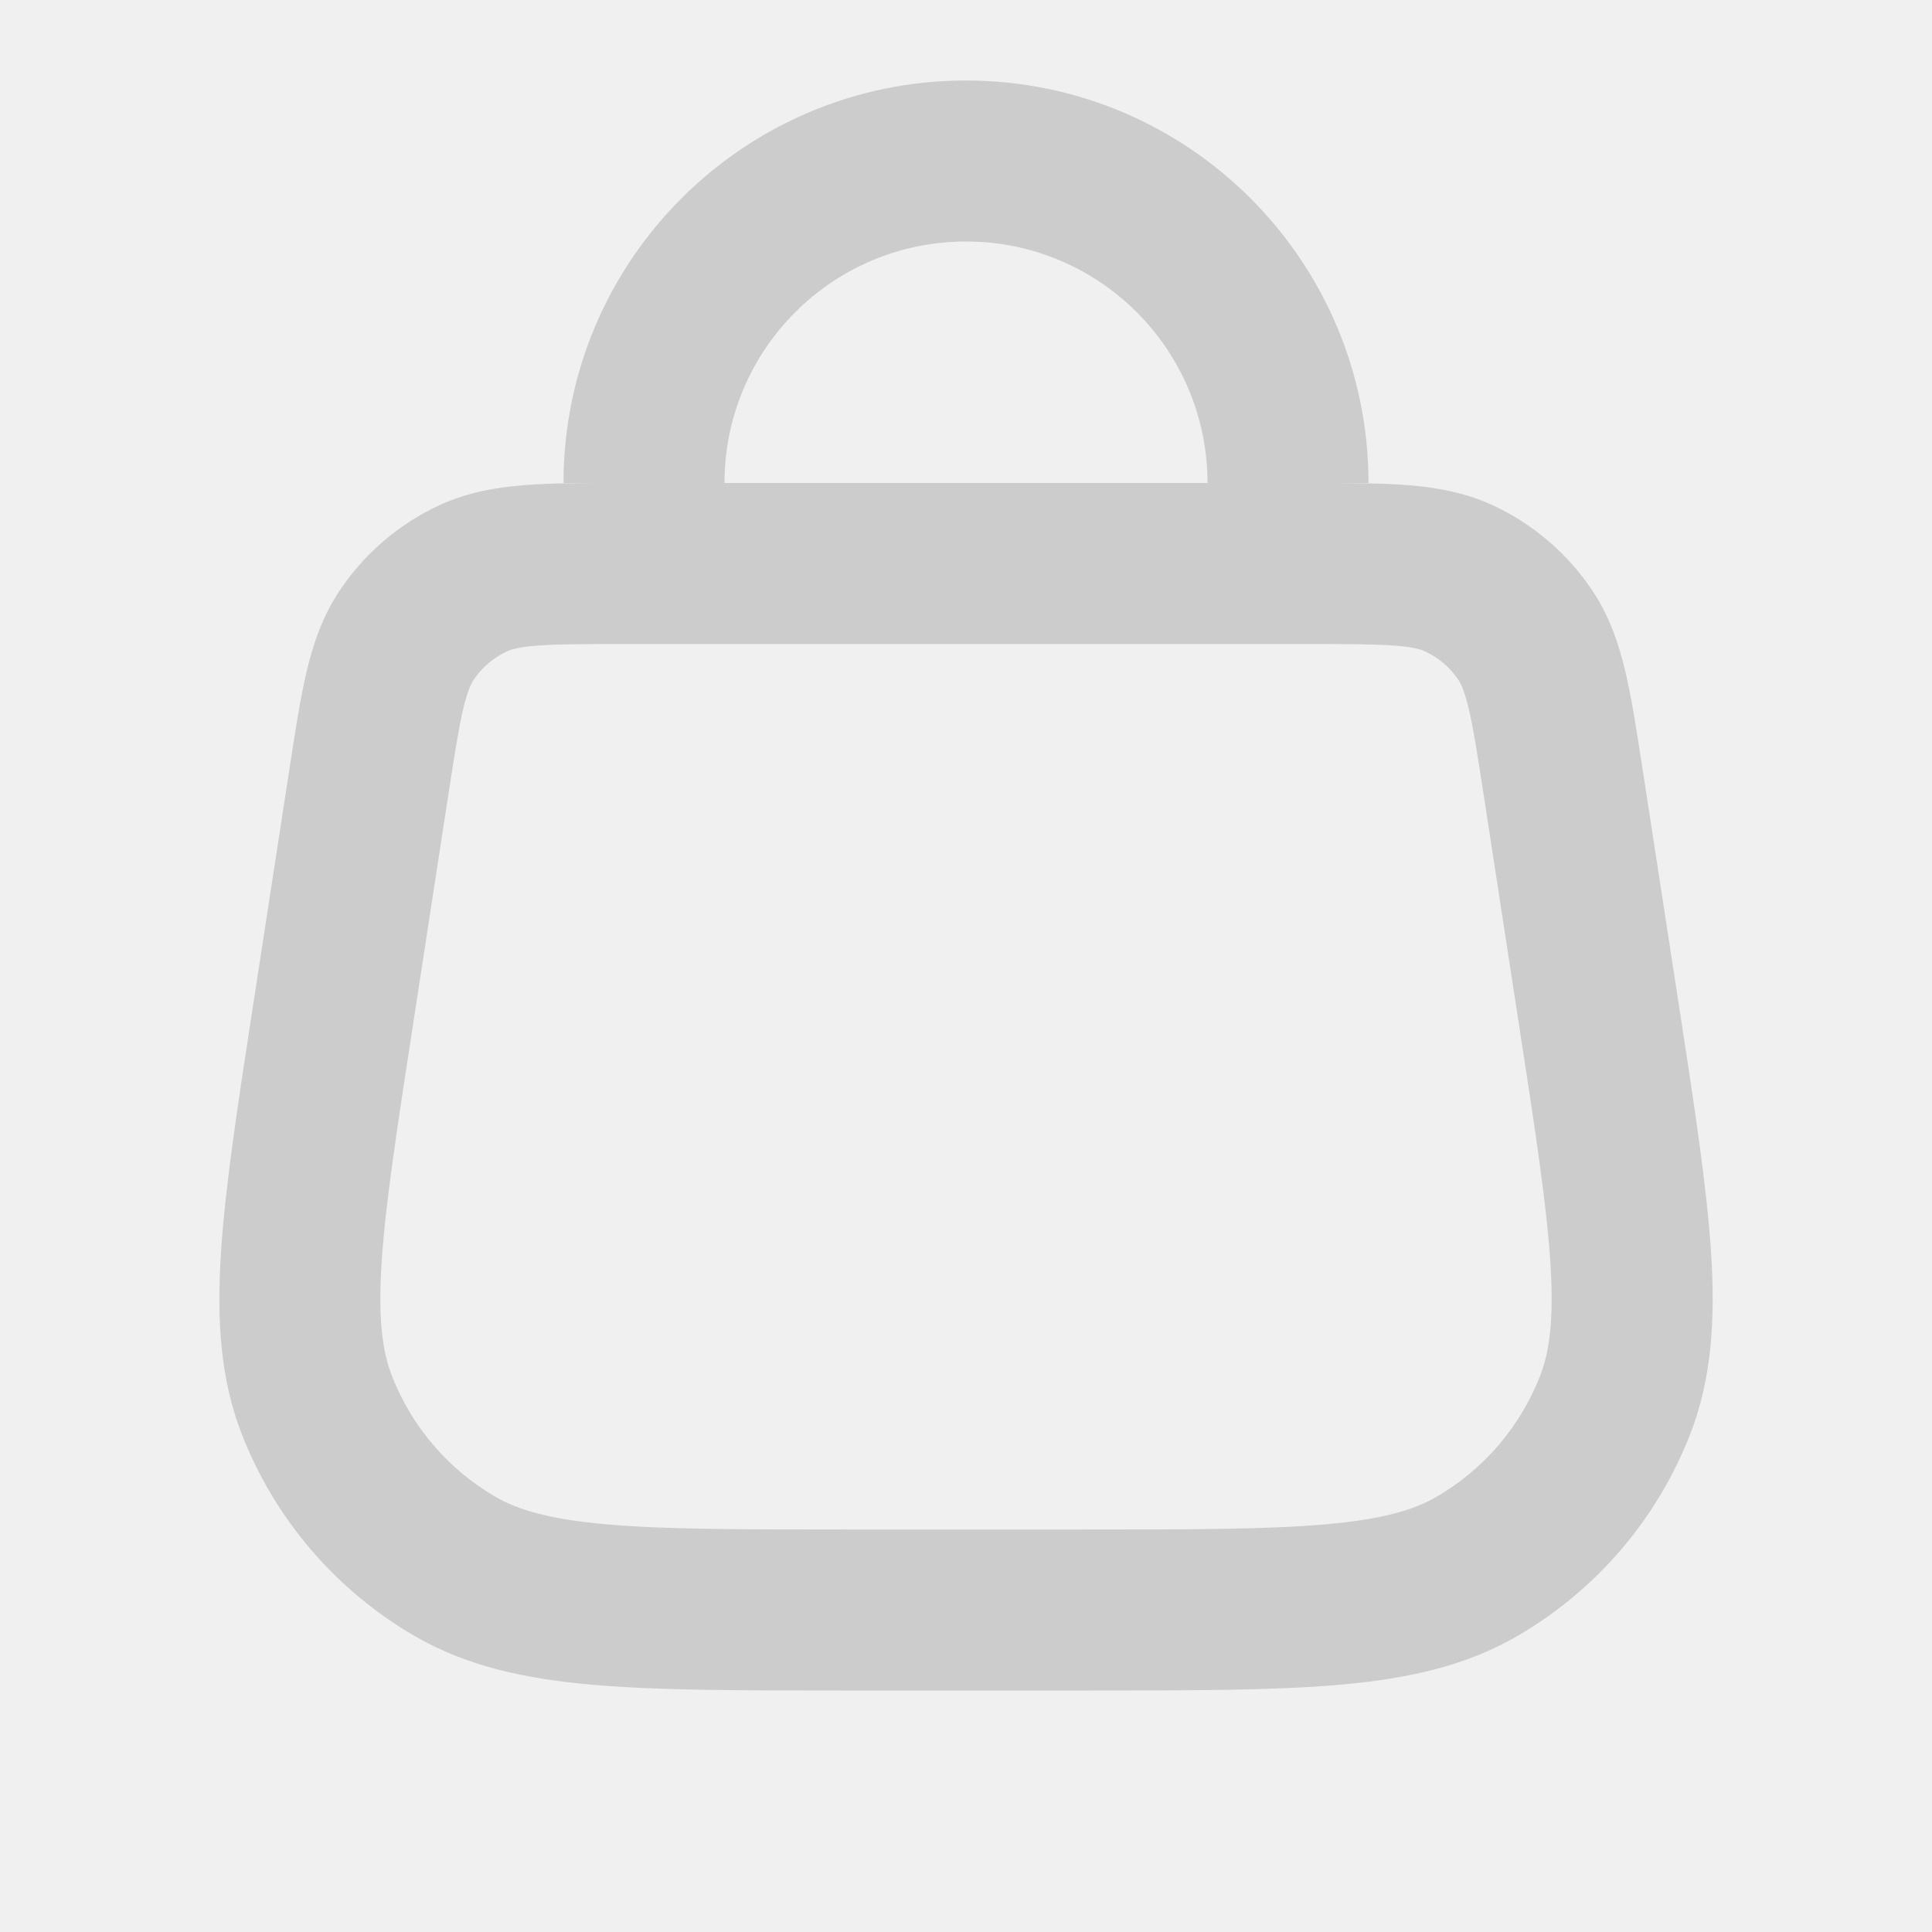
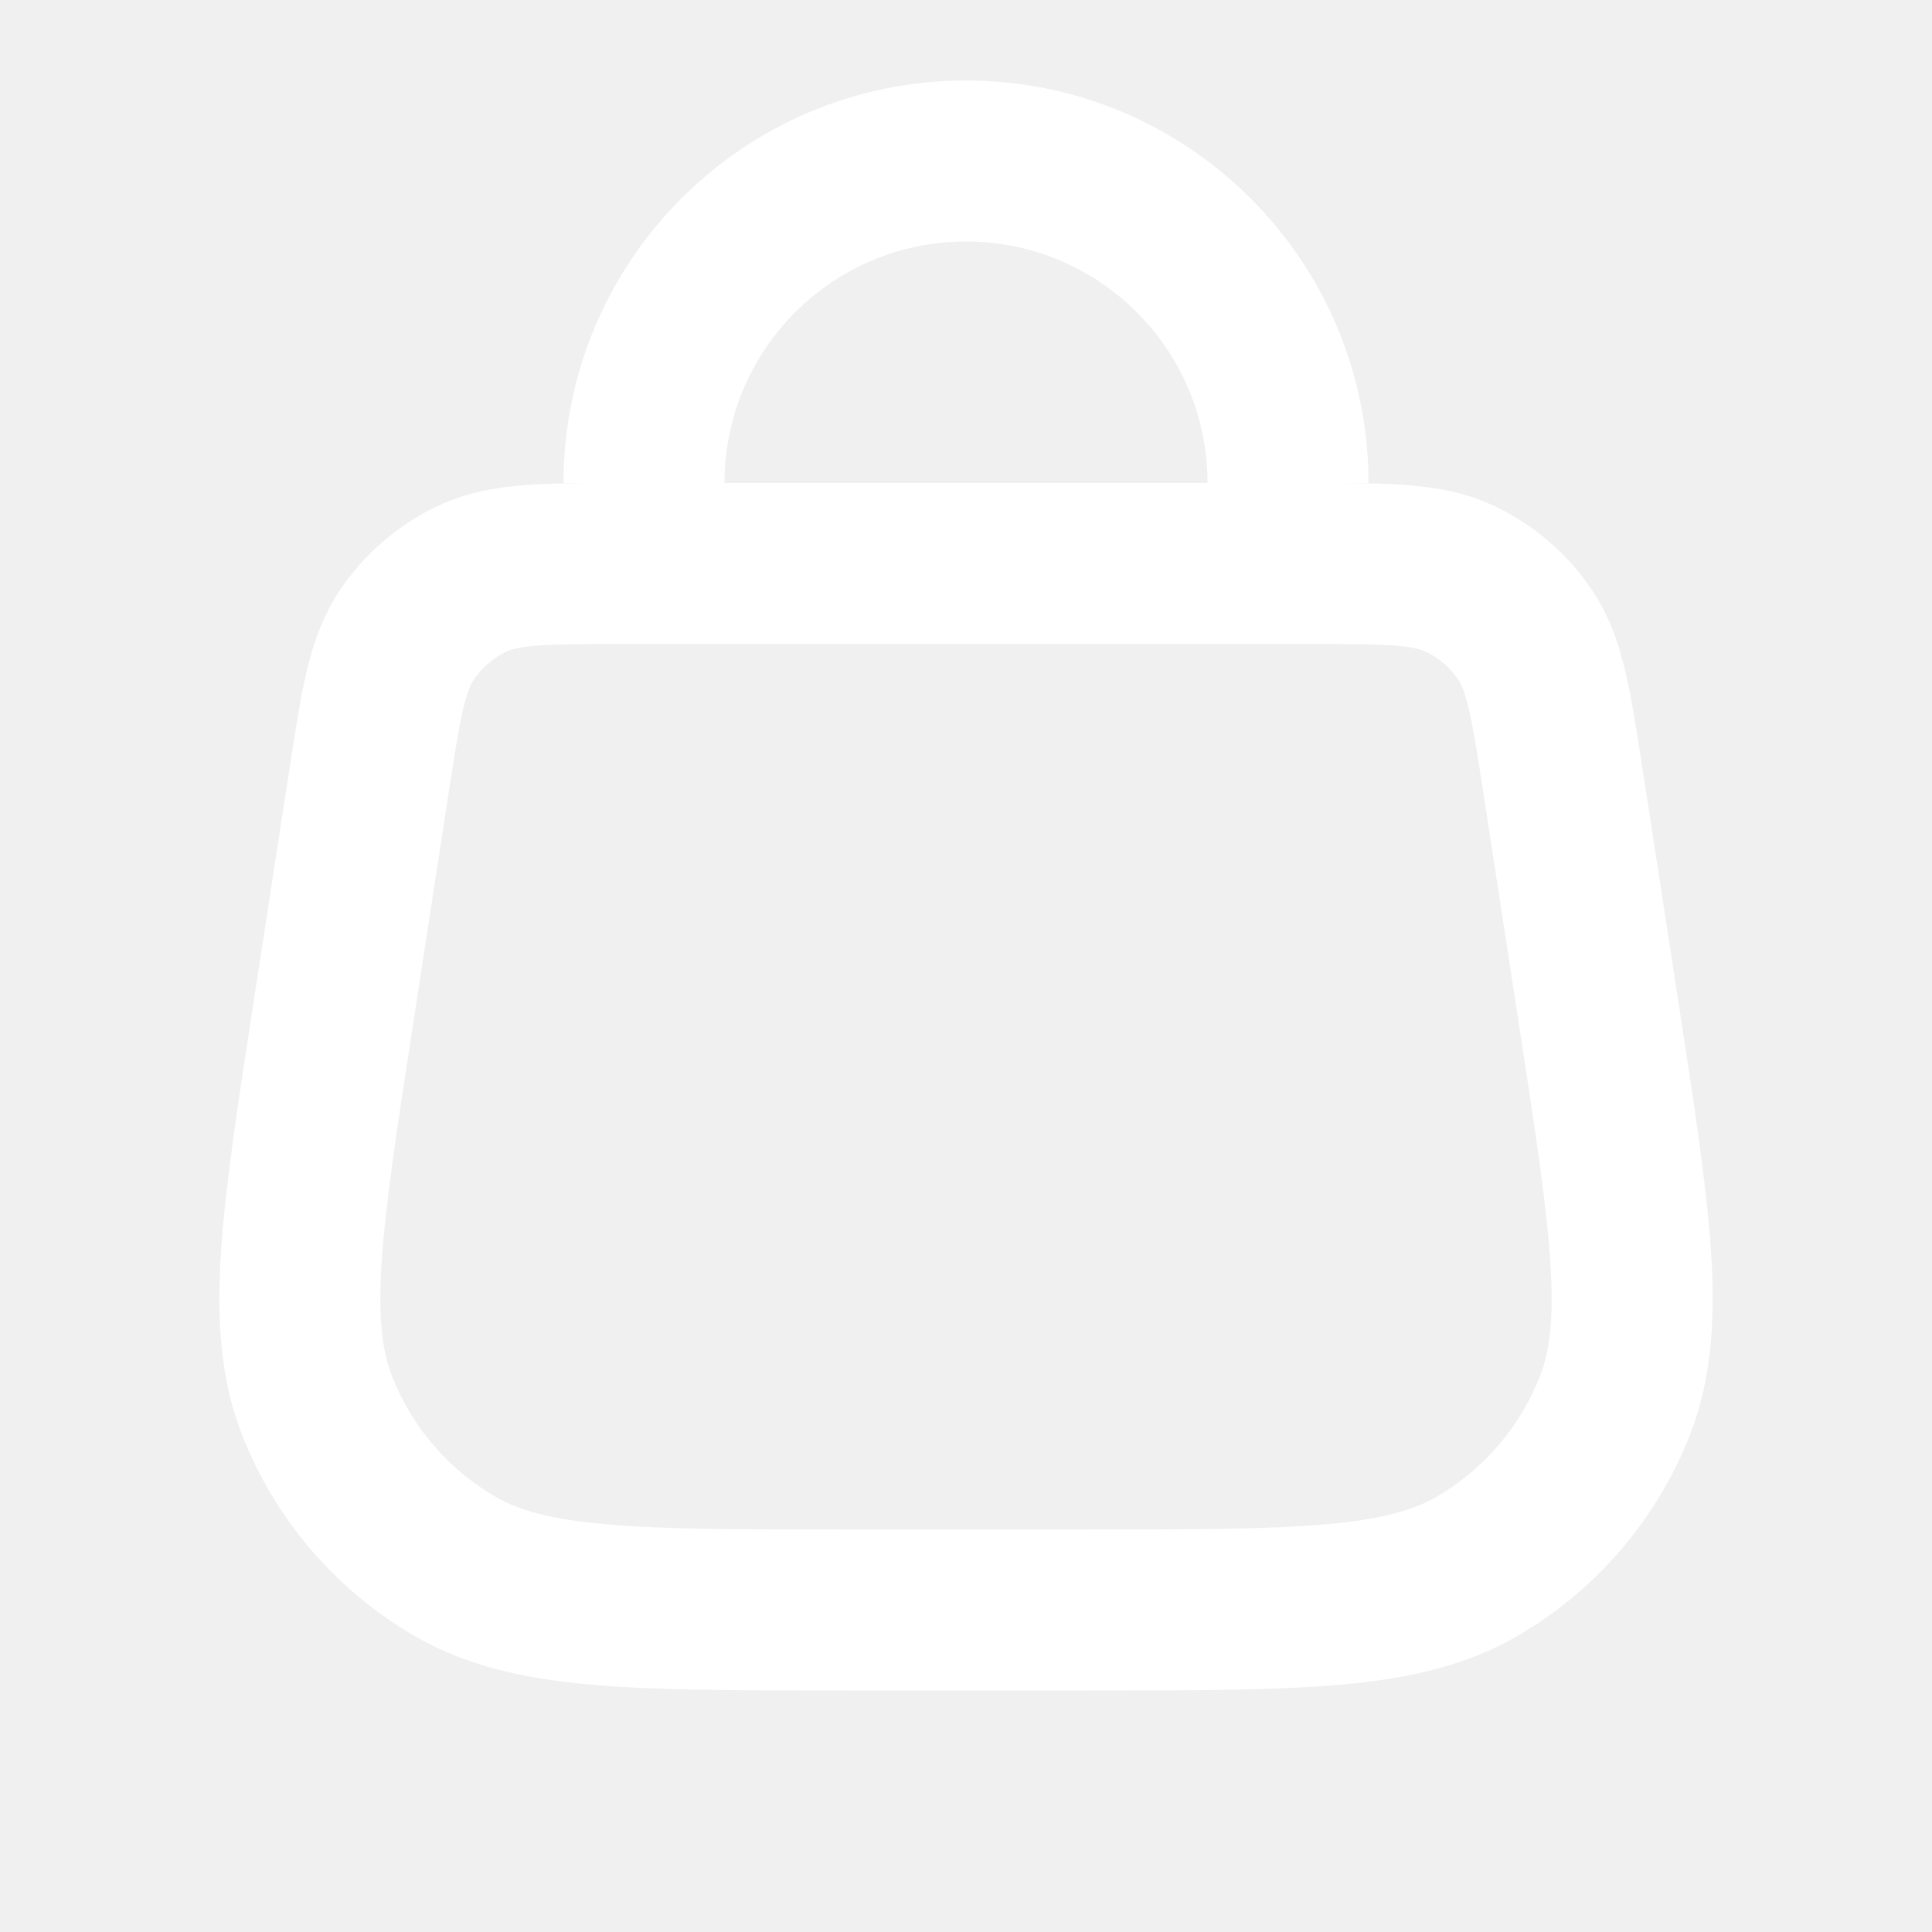
<svg xmlns="http://www.w3.org/2000/svg" width="50px" height="50px" viewBox="0 0 24 24" fill="none">
-   <path fill-rule="evenodd" clip-rule="evenodd" d="M12 3C10.343 3 9 4.343 9 6H15C15 4.343 13.657 3 12 3ZM7 6C7 3.239 9.239 1 12 1C14.761 1 17 3.239 17 6H16.344C16.779 6 17.16 6.001 17.479 6.026C17.837 6.054 18.192 6.115 18.542 6.276C19.047 6.51 19.478 6.879 19.785 7.343C19.998 7.664 20.112 8.006 20.194 8.355C20.271 8.684 20.332 9.084 20.403 9.543L20.854 12.475C21.047 13.727 21.201 14.732 21.255 15.547C21.309 16.382 21.267 17.124 20.994 17.822C20.582 18.875 19.825 19.758 18.846 20.325C18.198 20.701 17.471 20.856 16.637 20.929C15.824 21 14.807 21 13.541 21H10.46C9.193 21 8.176 21 7.363 20.929C6.529 20.856 5.802 20.701 5.154 20.325C4.175 19.758 3.418 18.875 3.006 17.822C2.733 17.124 2.691 16.382 2.746 15.547C2.799 14.732 2.953 13.727 3.146 12.475L3.597 9.543C3.668 9.084 3.729 8.684 3.806 8.355C3.888 8.006 4.002 7.664 4.215 7.343C4.523 6.879 4.953 6.51 5.458 6.276C5.808 6.115 6.163 6.054 6.521 6.026C6.84 6.001 7.221 6 7.656 6H7ZM6.675 8.02C6.438 8.038 6.346 8.069 6.297 8.092C6.128 8.17 5.985 8.293 5.882 8.448C5.852 8.493 5.808 8.579 5.753 8.811C5.696 9.055 5.646 9.378 5.568 9.882L5.13 12.733C4.928 14.042 4.788 14.96 4.741 15.677C4.695 16.384 4.75 16.789 4.869 17.093C5.116 17.725 5.57 18.255 6.157 18.595C6.44 18.759 6.831 18.874 7.537 18.936C8.253 18.999 9.182 19 10.507 19H13.493C14.818 19 15.747 18.999 16.463 18.936C17.169 18.874 17.56 18.759 17.843 18.595C18.43 18.255 18.884 17.725 19.131 17.093C19.25 16.789 19.305 16.384 19.259 15.677C19.212 14.96 19.072 14.042 18.87 12.733L18.432 9.882C18.354 9.378 18.304 9.055 18.247 8.811C18.192 8.579 18.148 8.493 18.118 8.448C18.015 8.293 17.872 8.17 17.703 8.092C17.654 8.069 17.562 8.038 17.325 8.02C17.075 8.001 16.748 8 16.238 8H7.763C7.252 8 6.925 8.001 6.675 8.02Z" fill="#cccccc" />
+   <path fill-rule="evenodd" clip-rule="evenodd" d="M12 3C10.343 3 9 4.343 9 6H15C15 4.343 13.657 3 12 3ZM7 6C7 3.239 9.239 1 12 1C14.761 1 17 3.239 17 6H16.344C16.779 6 17.16 6.001 17.479 6.026C17.837 6.054 18.192 6.115 18.542 6.276C19.047 6.51 19.478 6.879 19.785 7.343C19.998 7.664 20.112 8.006 20.194 8.355C20.271 8.684 20.332 9.084 20.403 9.543L20.854 12.475C21.047 13.727 21.201 14.732 21.255 15.547C21.309 16.382 21.267 17.124 20.994 17.822C20.582 18.875 19.825 19.758 18.846 20.325C18.198 20.701 17.471 20.856 16.637 20.929C15.824 21 14.807 21 13.541 21H10.46C9.193 21 8.176 21 7.363 20.929C6.529 20.856 5.802 20.701 5.154 20.325C4.175 19.758 3.418 18.875 3.006 17.822C2.733 17.124 2.691 16.382 2.746 15.547C2.799 14.732 2.953 13.727 3.146 12.475L3.597 9.543C3.668 9.084 3.729 8.684 3.806 8.355C3.888 8.006 4.002 7.664 4.215 7.343C4.523 6.879 4.953 6.51 5.458 6.276C5.808 6.115 6.163 6.054 6.521 6.026C6.84 6.001 7.221 6 7.656 6H7ZM6.675 8.02C6.438 8.038 6.346 8.069 6.297 8.092C6.128 8.17 5.985 8.293 5.882 8.448C5.852 8.493 5.808 8.579 5.753 8.811C5.696 9.055 5.646 9.378 5.568 9.882L5.13 12.733C4.928 14.042 4.788 14.96 4.741 15.677C4.695 16.384 4.75 16.789 4.869 17.093C5.116 17.725 5.57 18.255 6.157 18.595C6.44 18.759 6.831 18.874 7.537 18.936C8.253 18.999 9.182 19 10.507 19H13.493C14.818 19 15.747 18.999 16.463 18.936C17.169 18.874 17.56 18.759 17.843 18.595C18.43 18.255 18.884 17.725 19.131 17.093C19.25 16.789 19.305 16.384 19.259 15.677C19.212 14.96 19.072 14.042 18.87 12.733L18.432 9.882C18.354 9.378 18.304 9.055 18.247 8.811C18.192 8.579 18.148 8.493 18.118 8.448C18.015 8.293 17.872 8.17 17.703 8.092C17.654 8.069 17.562 8.038 17.325 8.02C17.075 8.001 16.748 8 16.238 8H7.763C7.252 8 6.925 8.001 6.675 8.02Z" fill="#ffffff" />
</svg>
